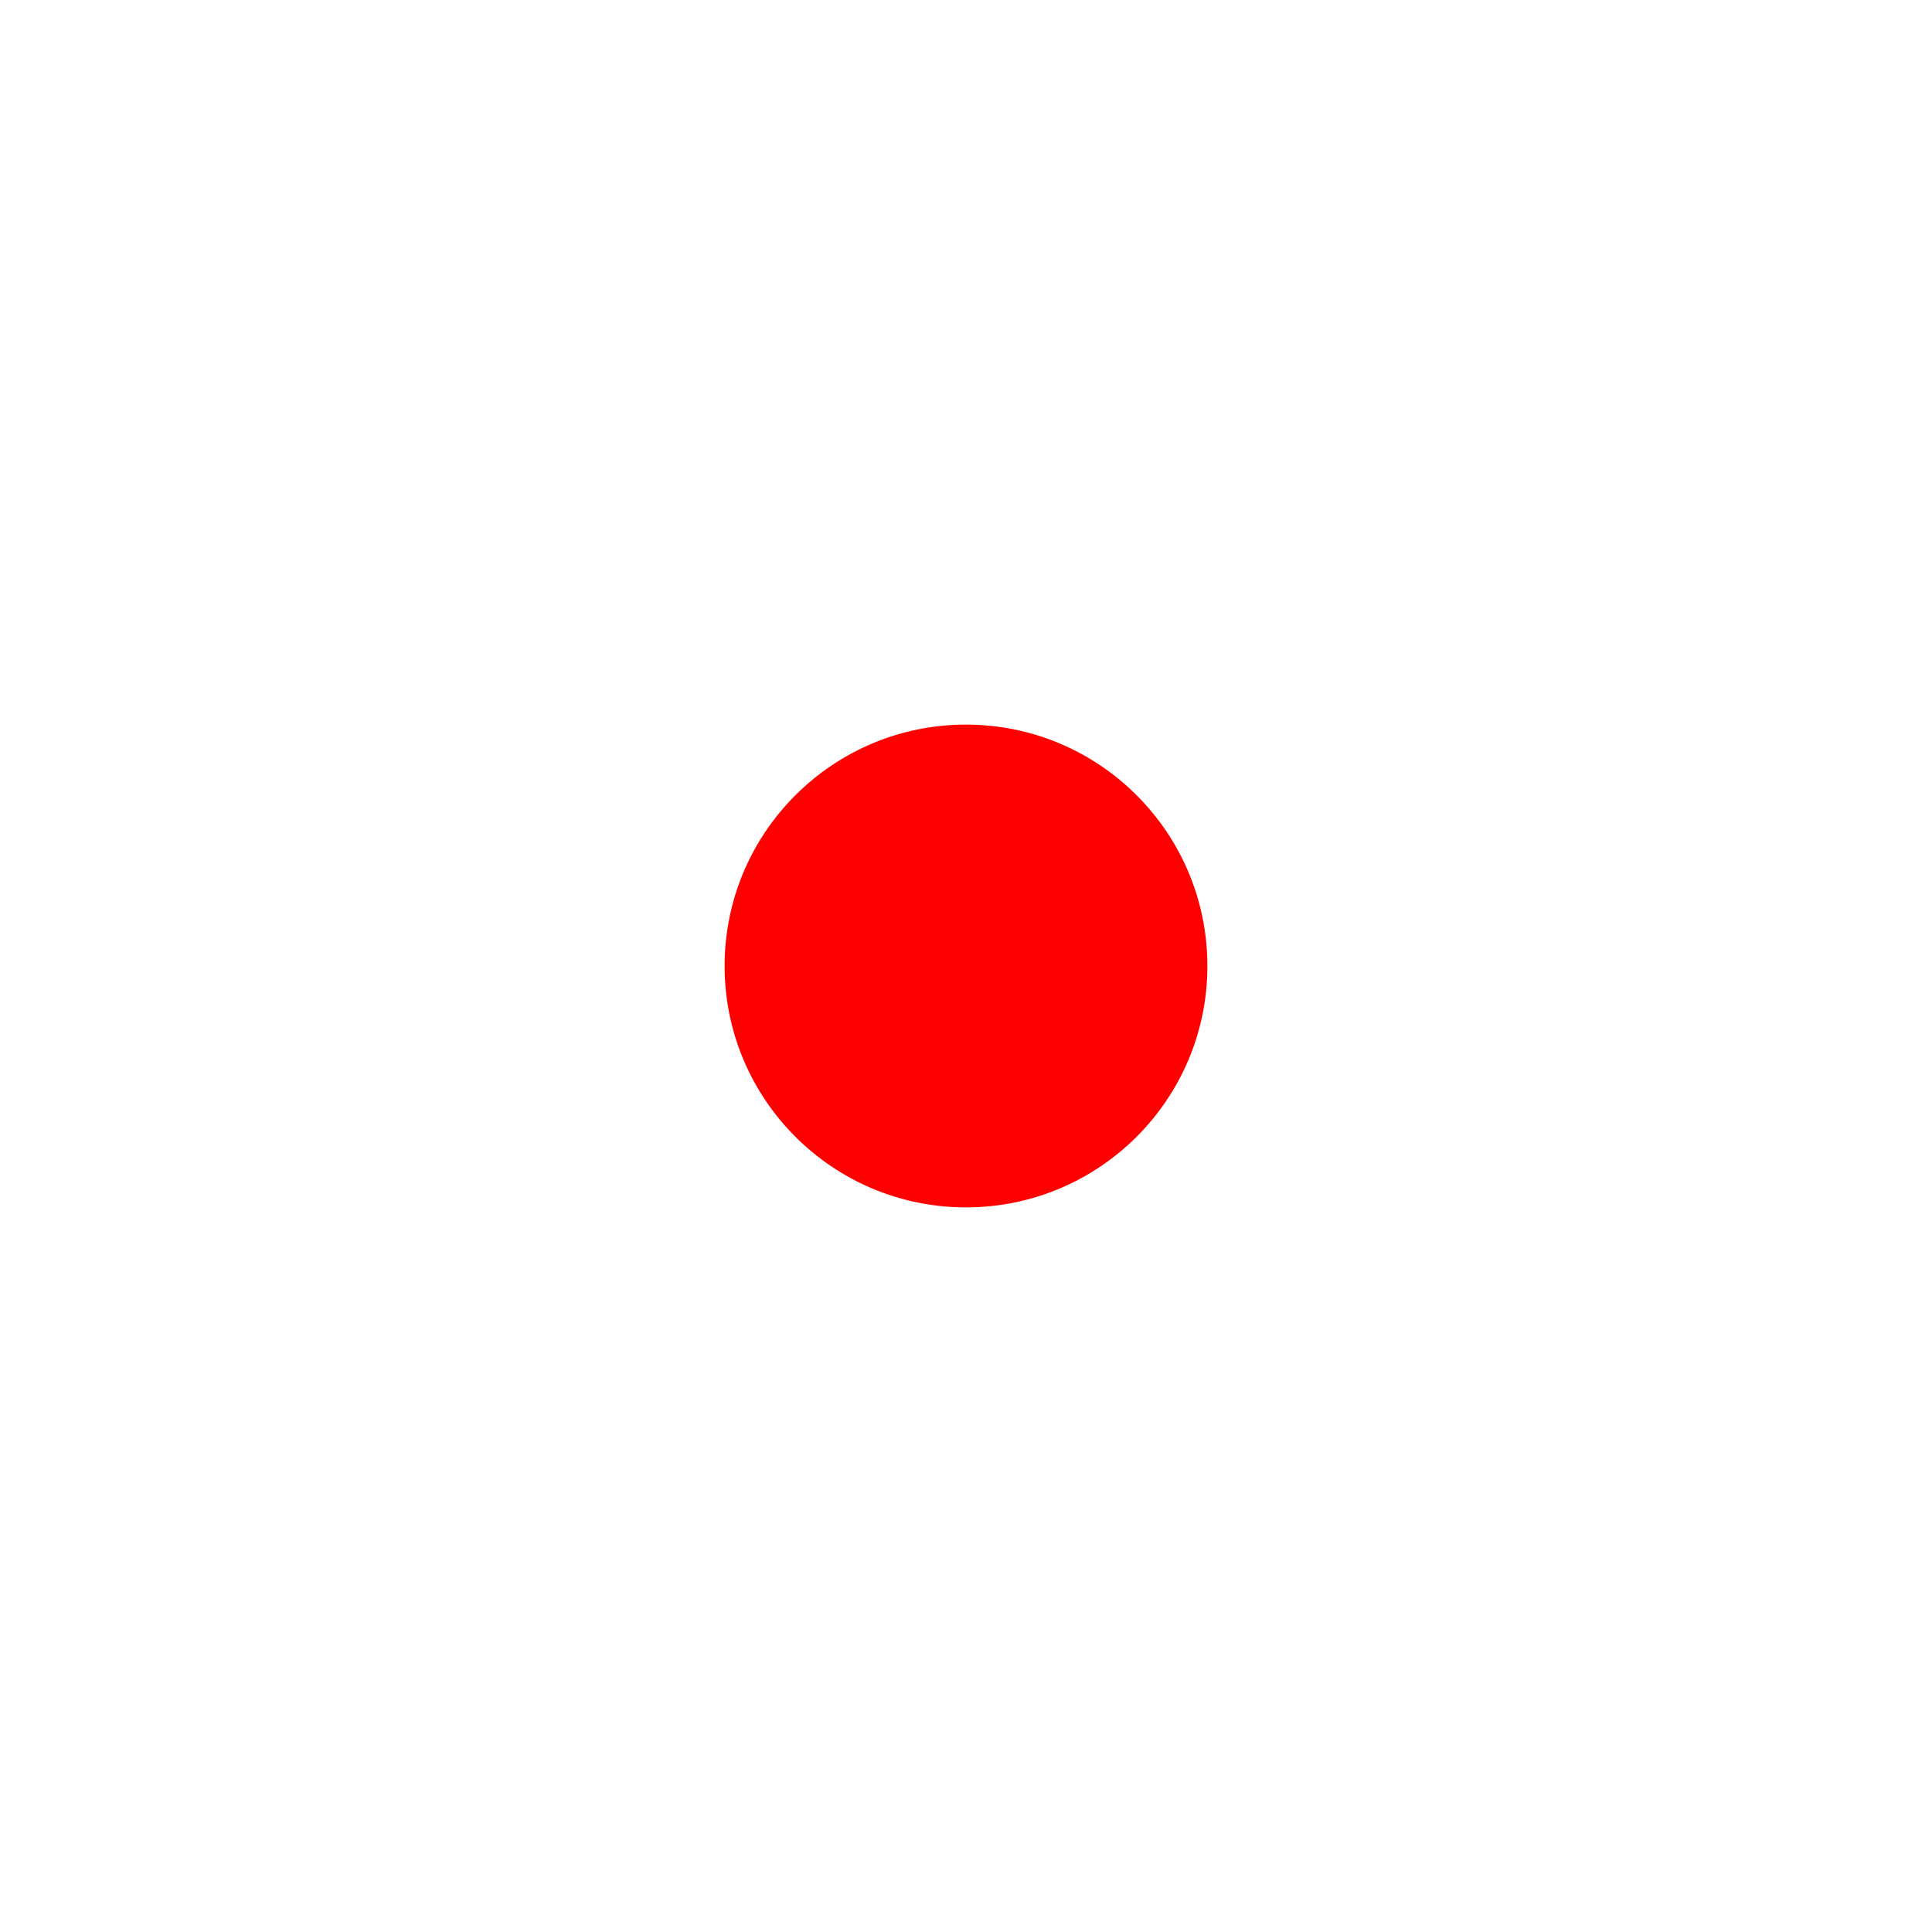
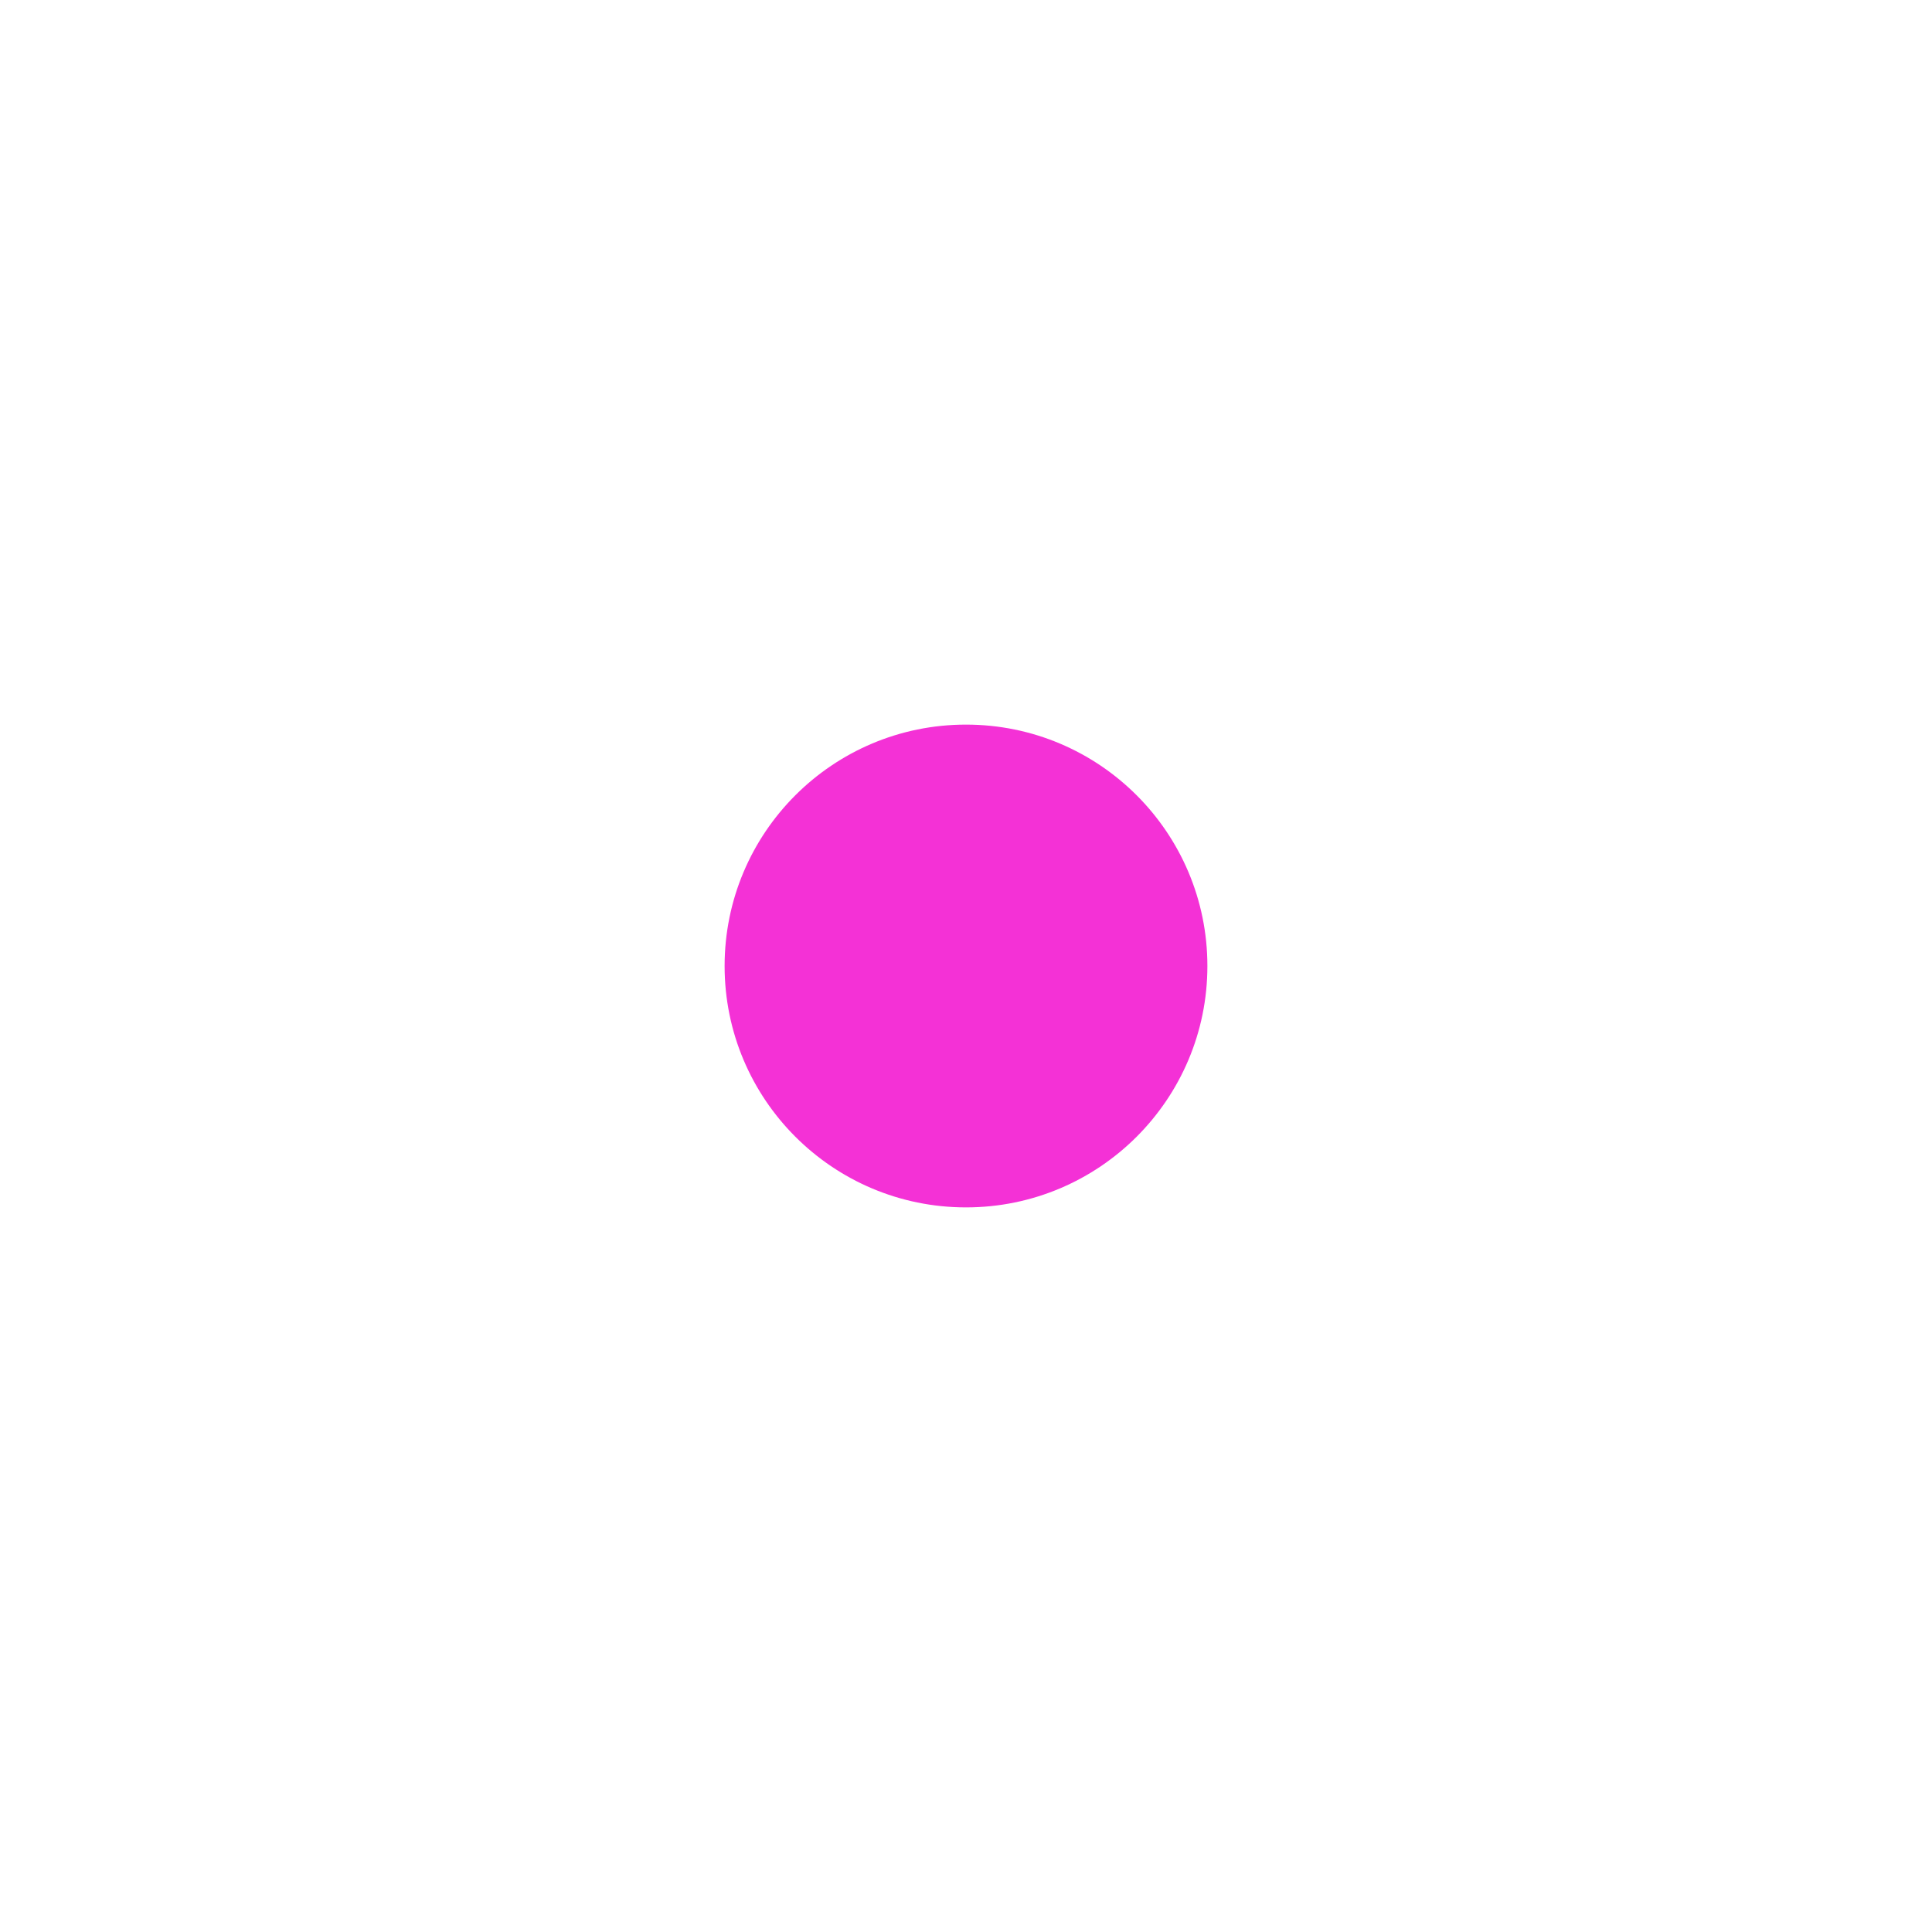
<svg xmlns="http://www.w3.org/2000/svg" width="360" height="360" viewBox="0 0 360 360" version="1.1">
  <rect x="0" y="0" width="360" height="360" style="fill:white;" />
-   <circle cx="180.0" cy="180.0" r="44.98" fill="rgb(255, 0, 0)" />
+   <circle cx="180.0" cy="180.0" r="44.98" fill="rgb(244, 49, 214)" />
</svg>
